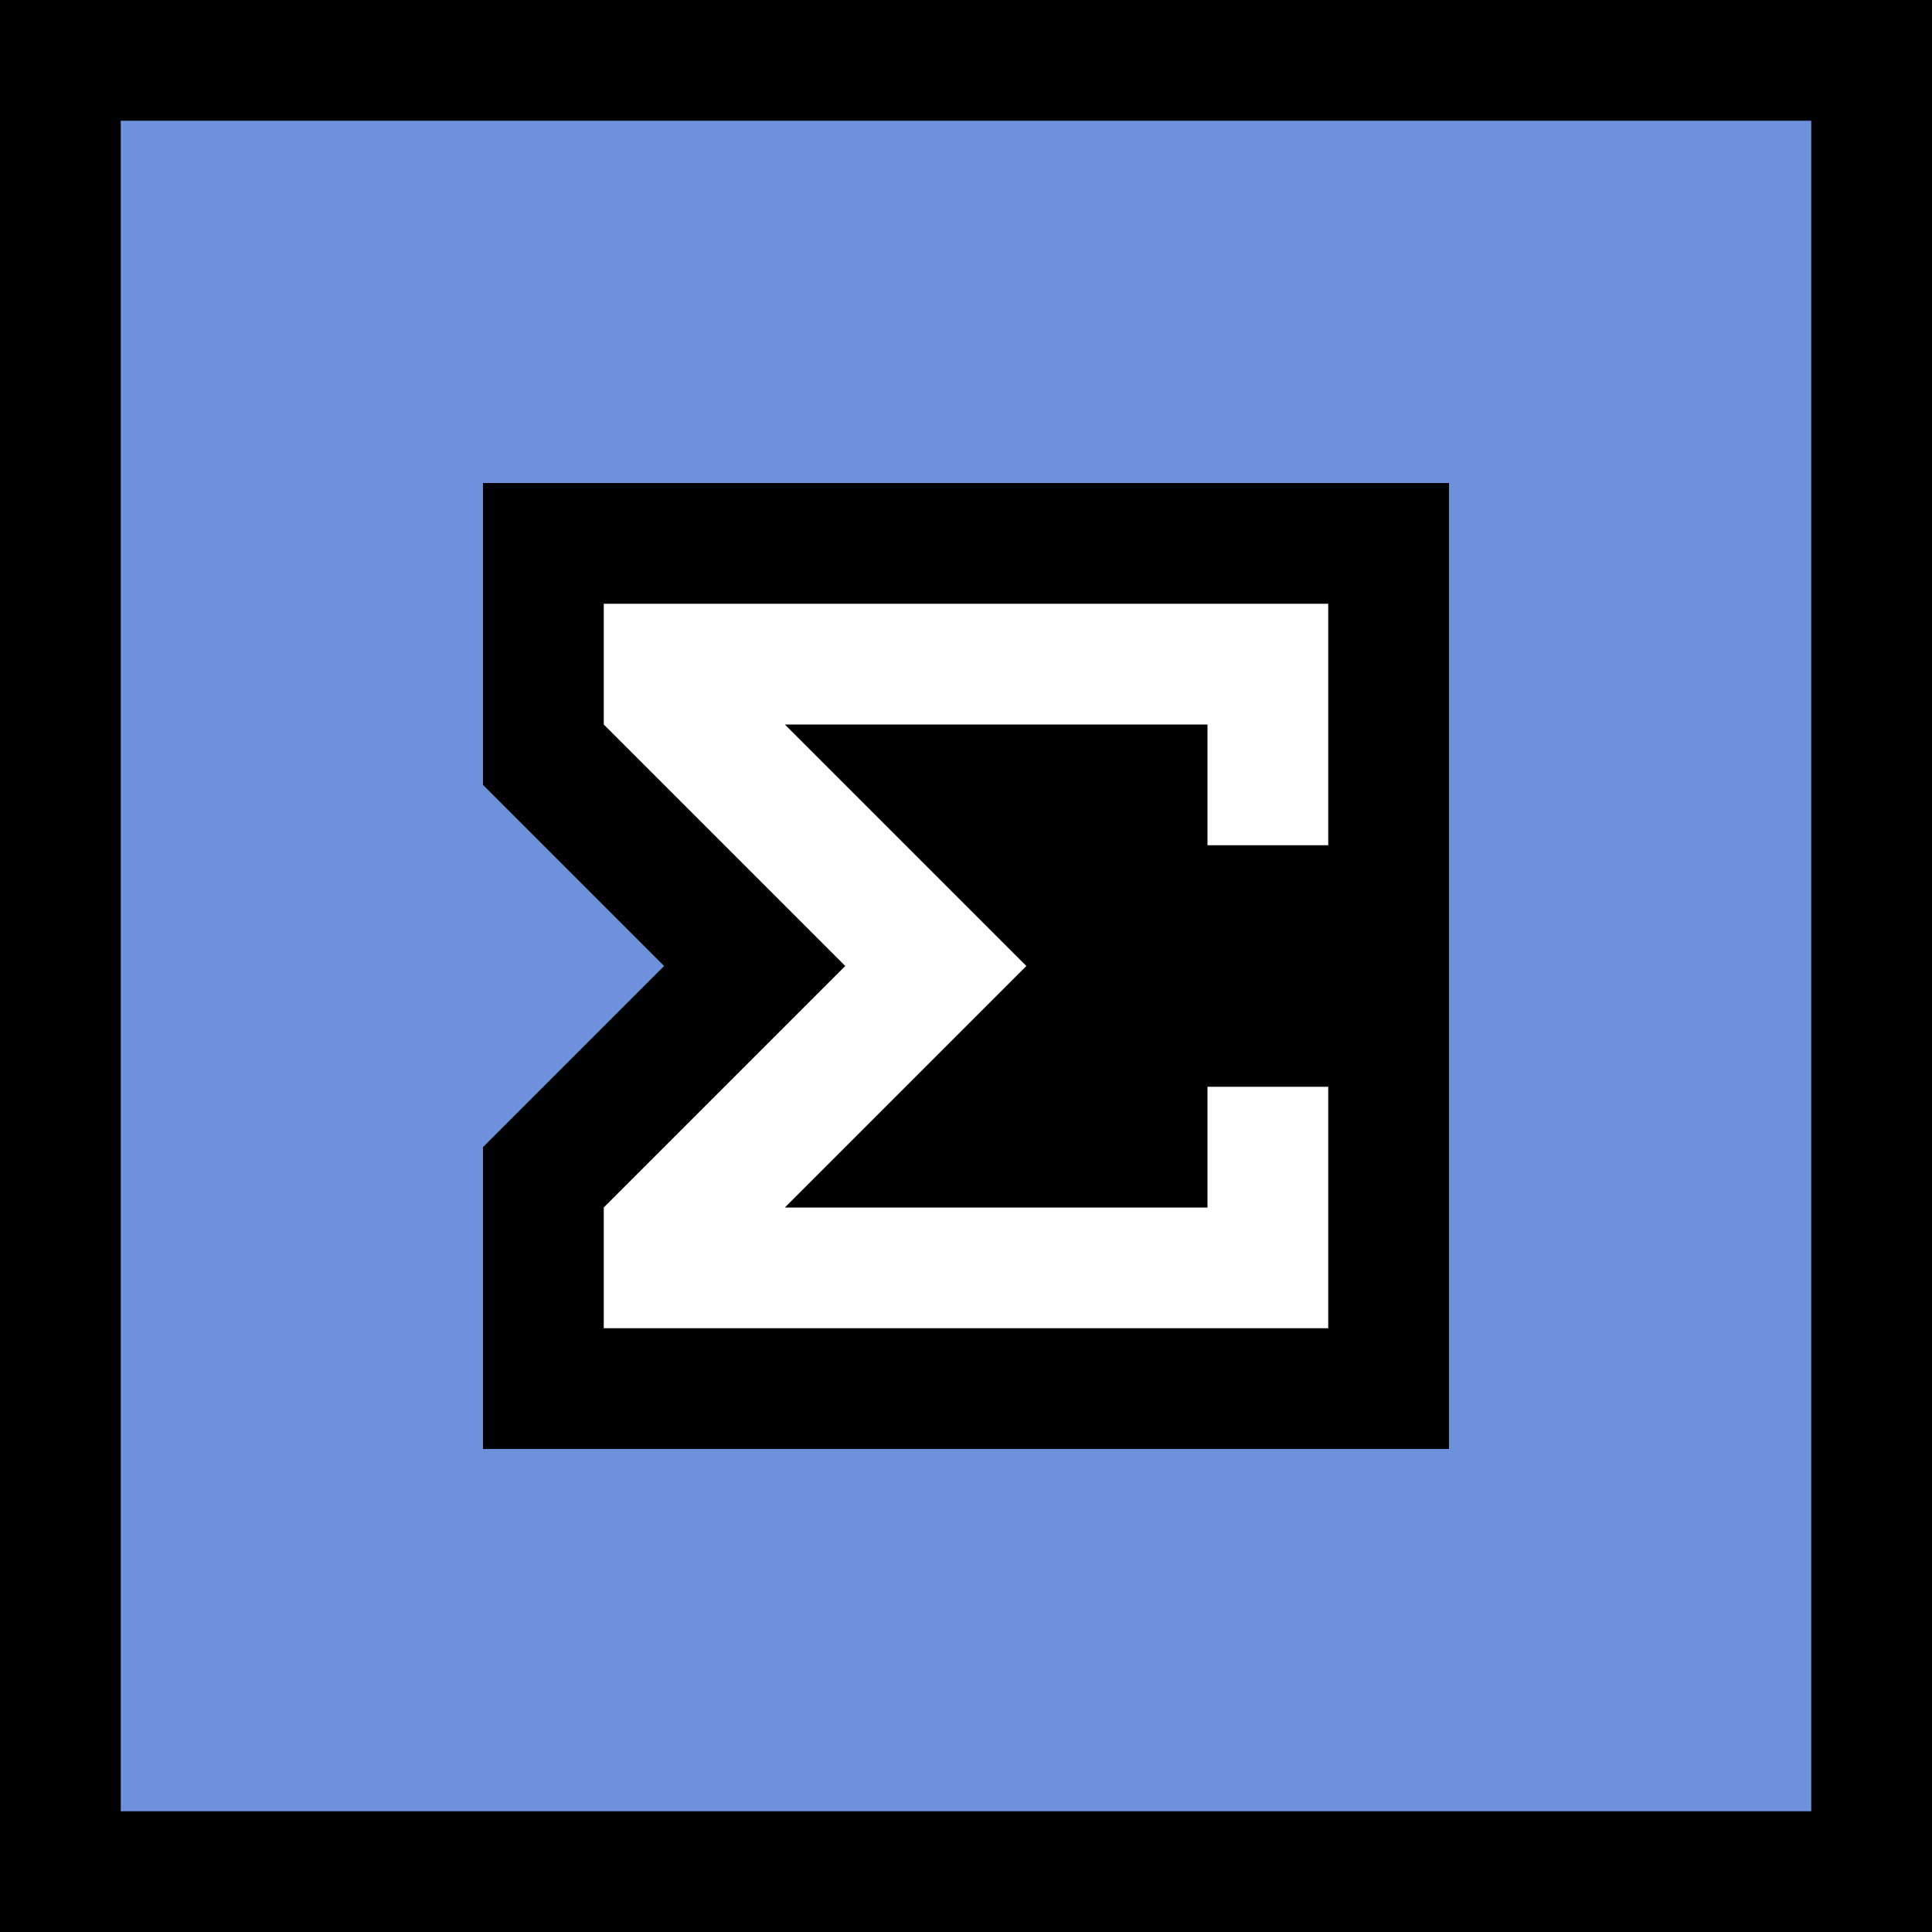
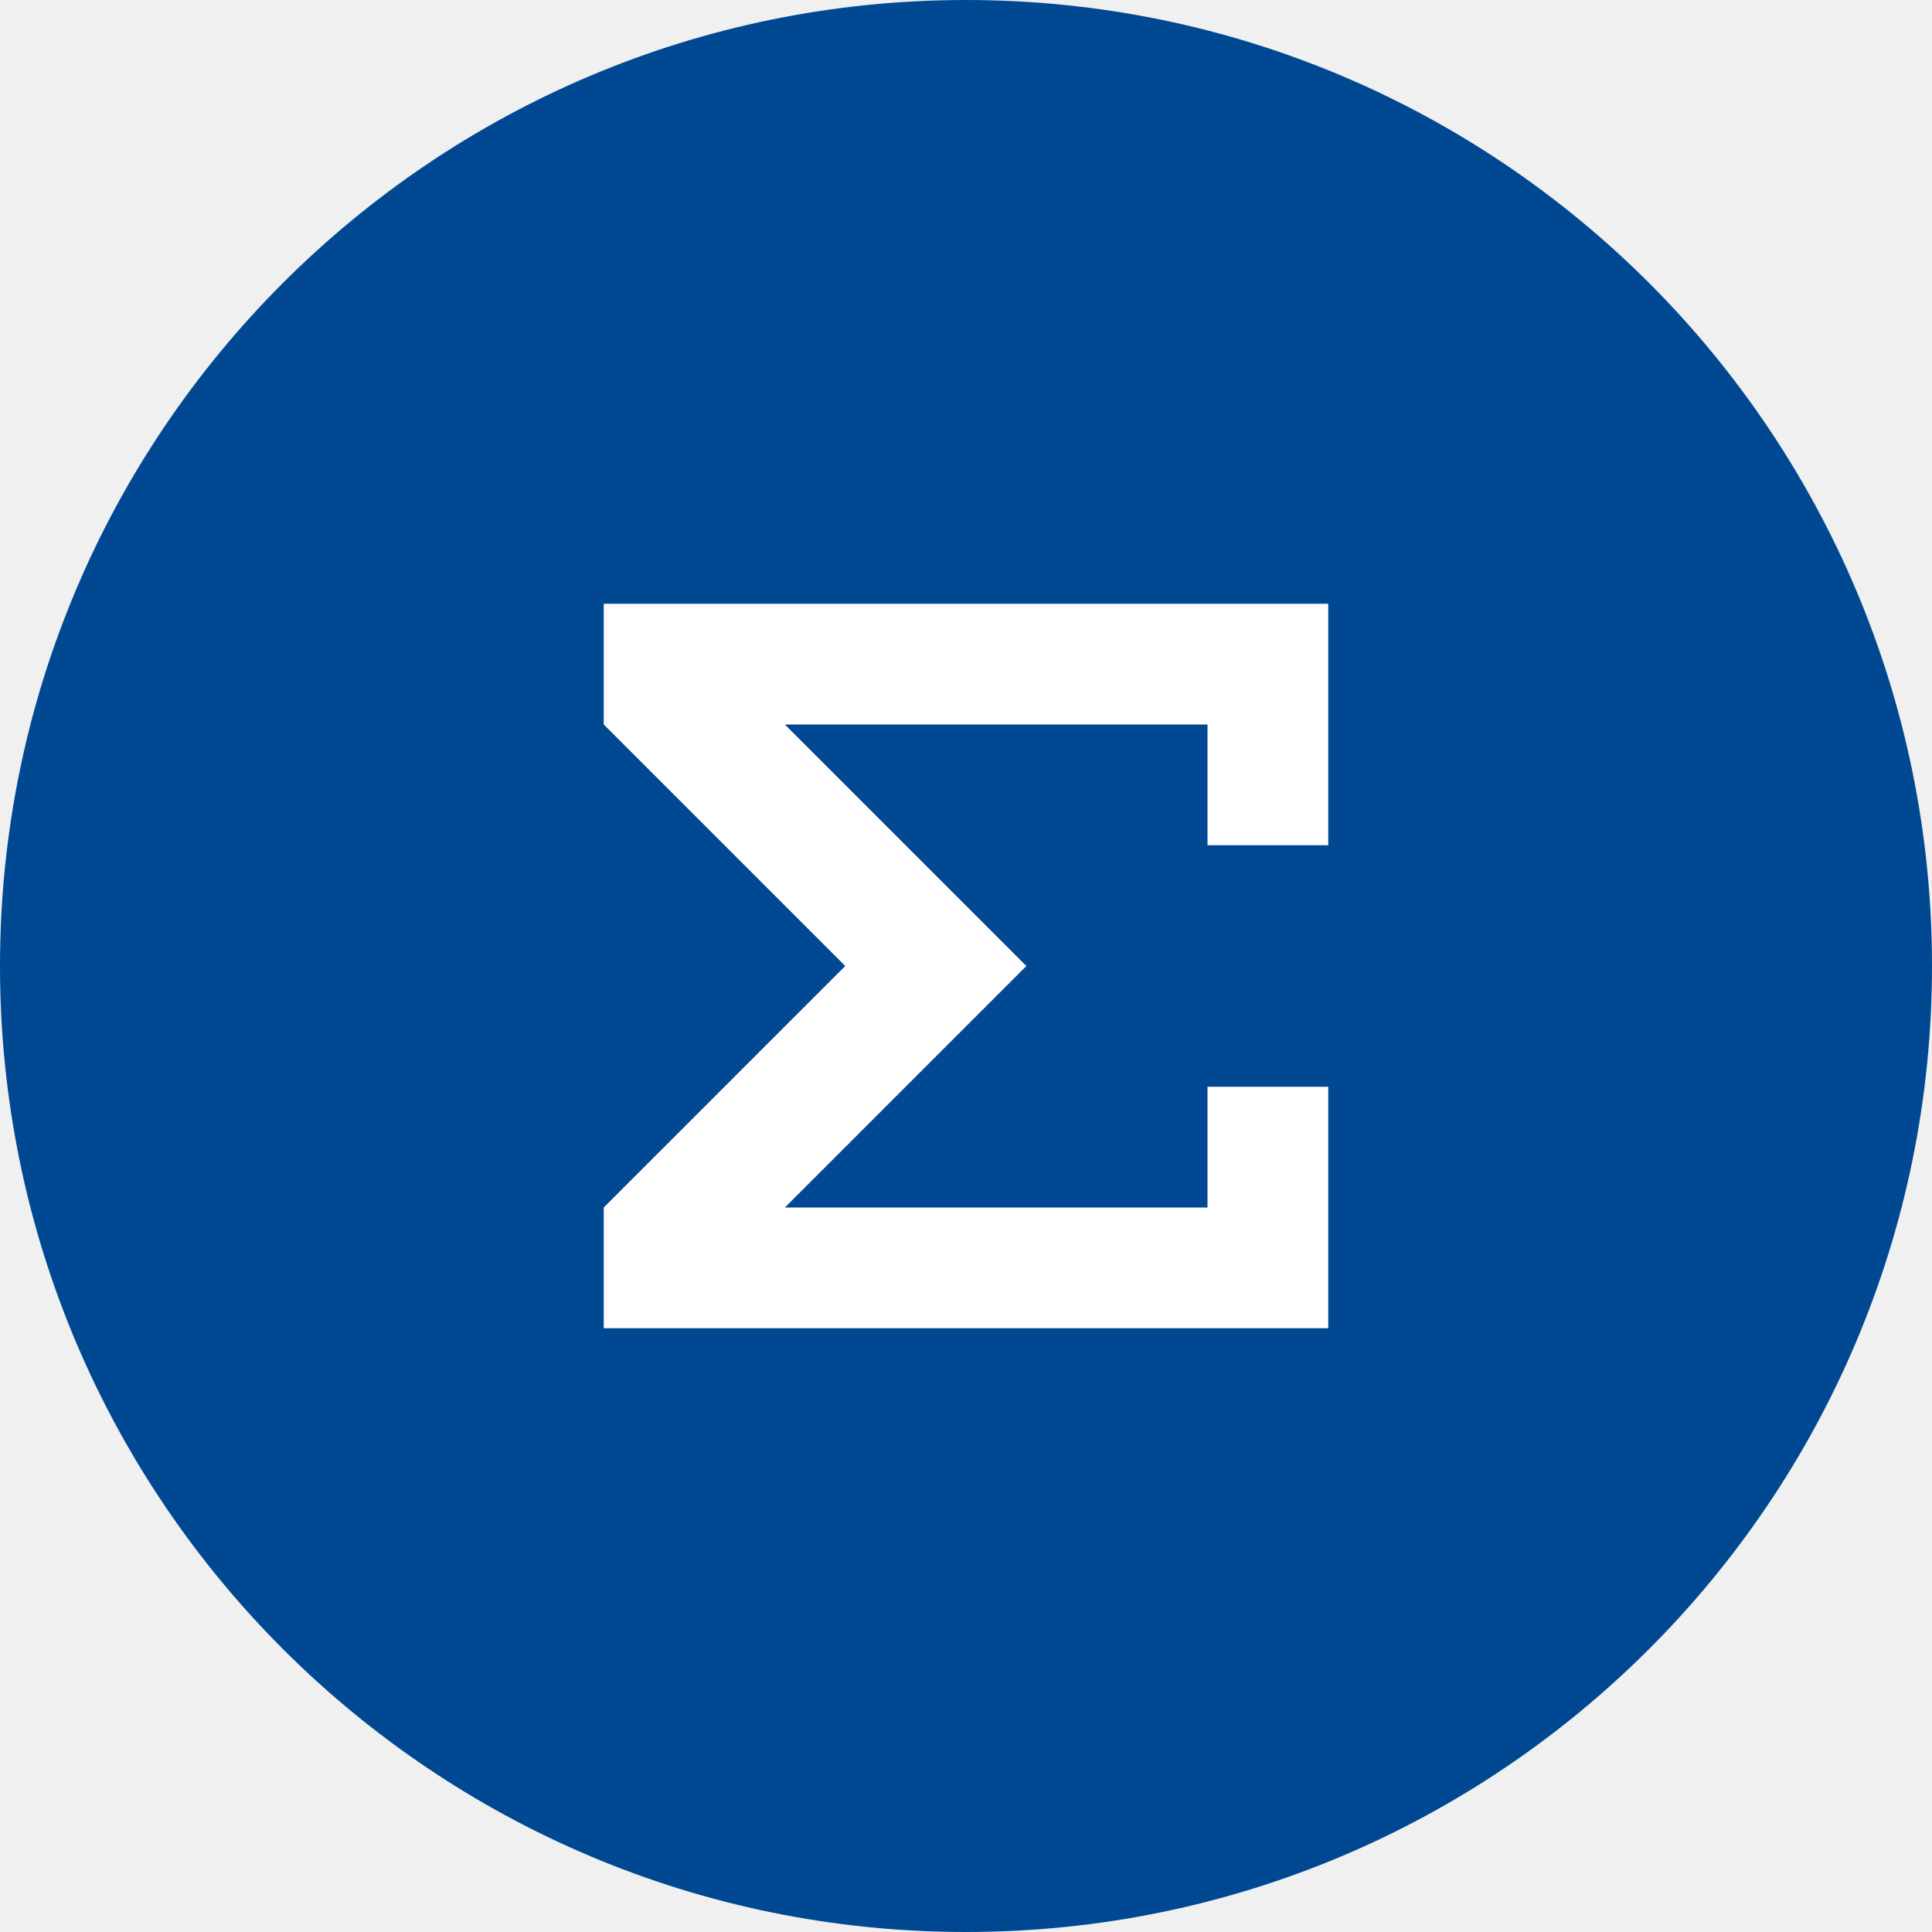
<svg xmlns="http://www.w3.org/2000/svg" width="48" height="48" version="1.0">
-   <rect width="48" height="48" />
-   <rect x="3" y="3" width="42" height="42" fill="#6d92db" />
-   <path d="m12 12h24v24h-24v-7.5l4.5-4.5-4.5-4.5z" />
+   <circle cx="24" cy="24" r="24" fill="#004992" />
  <path d="m33 21v-6h-18v3l6 6-6 6v3h18v-6h-3v3h-10.5l6-6-6-6h10.5v3z" fill="#fff" />
</svg>
